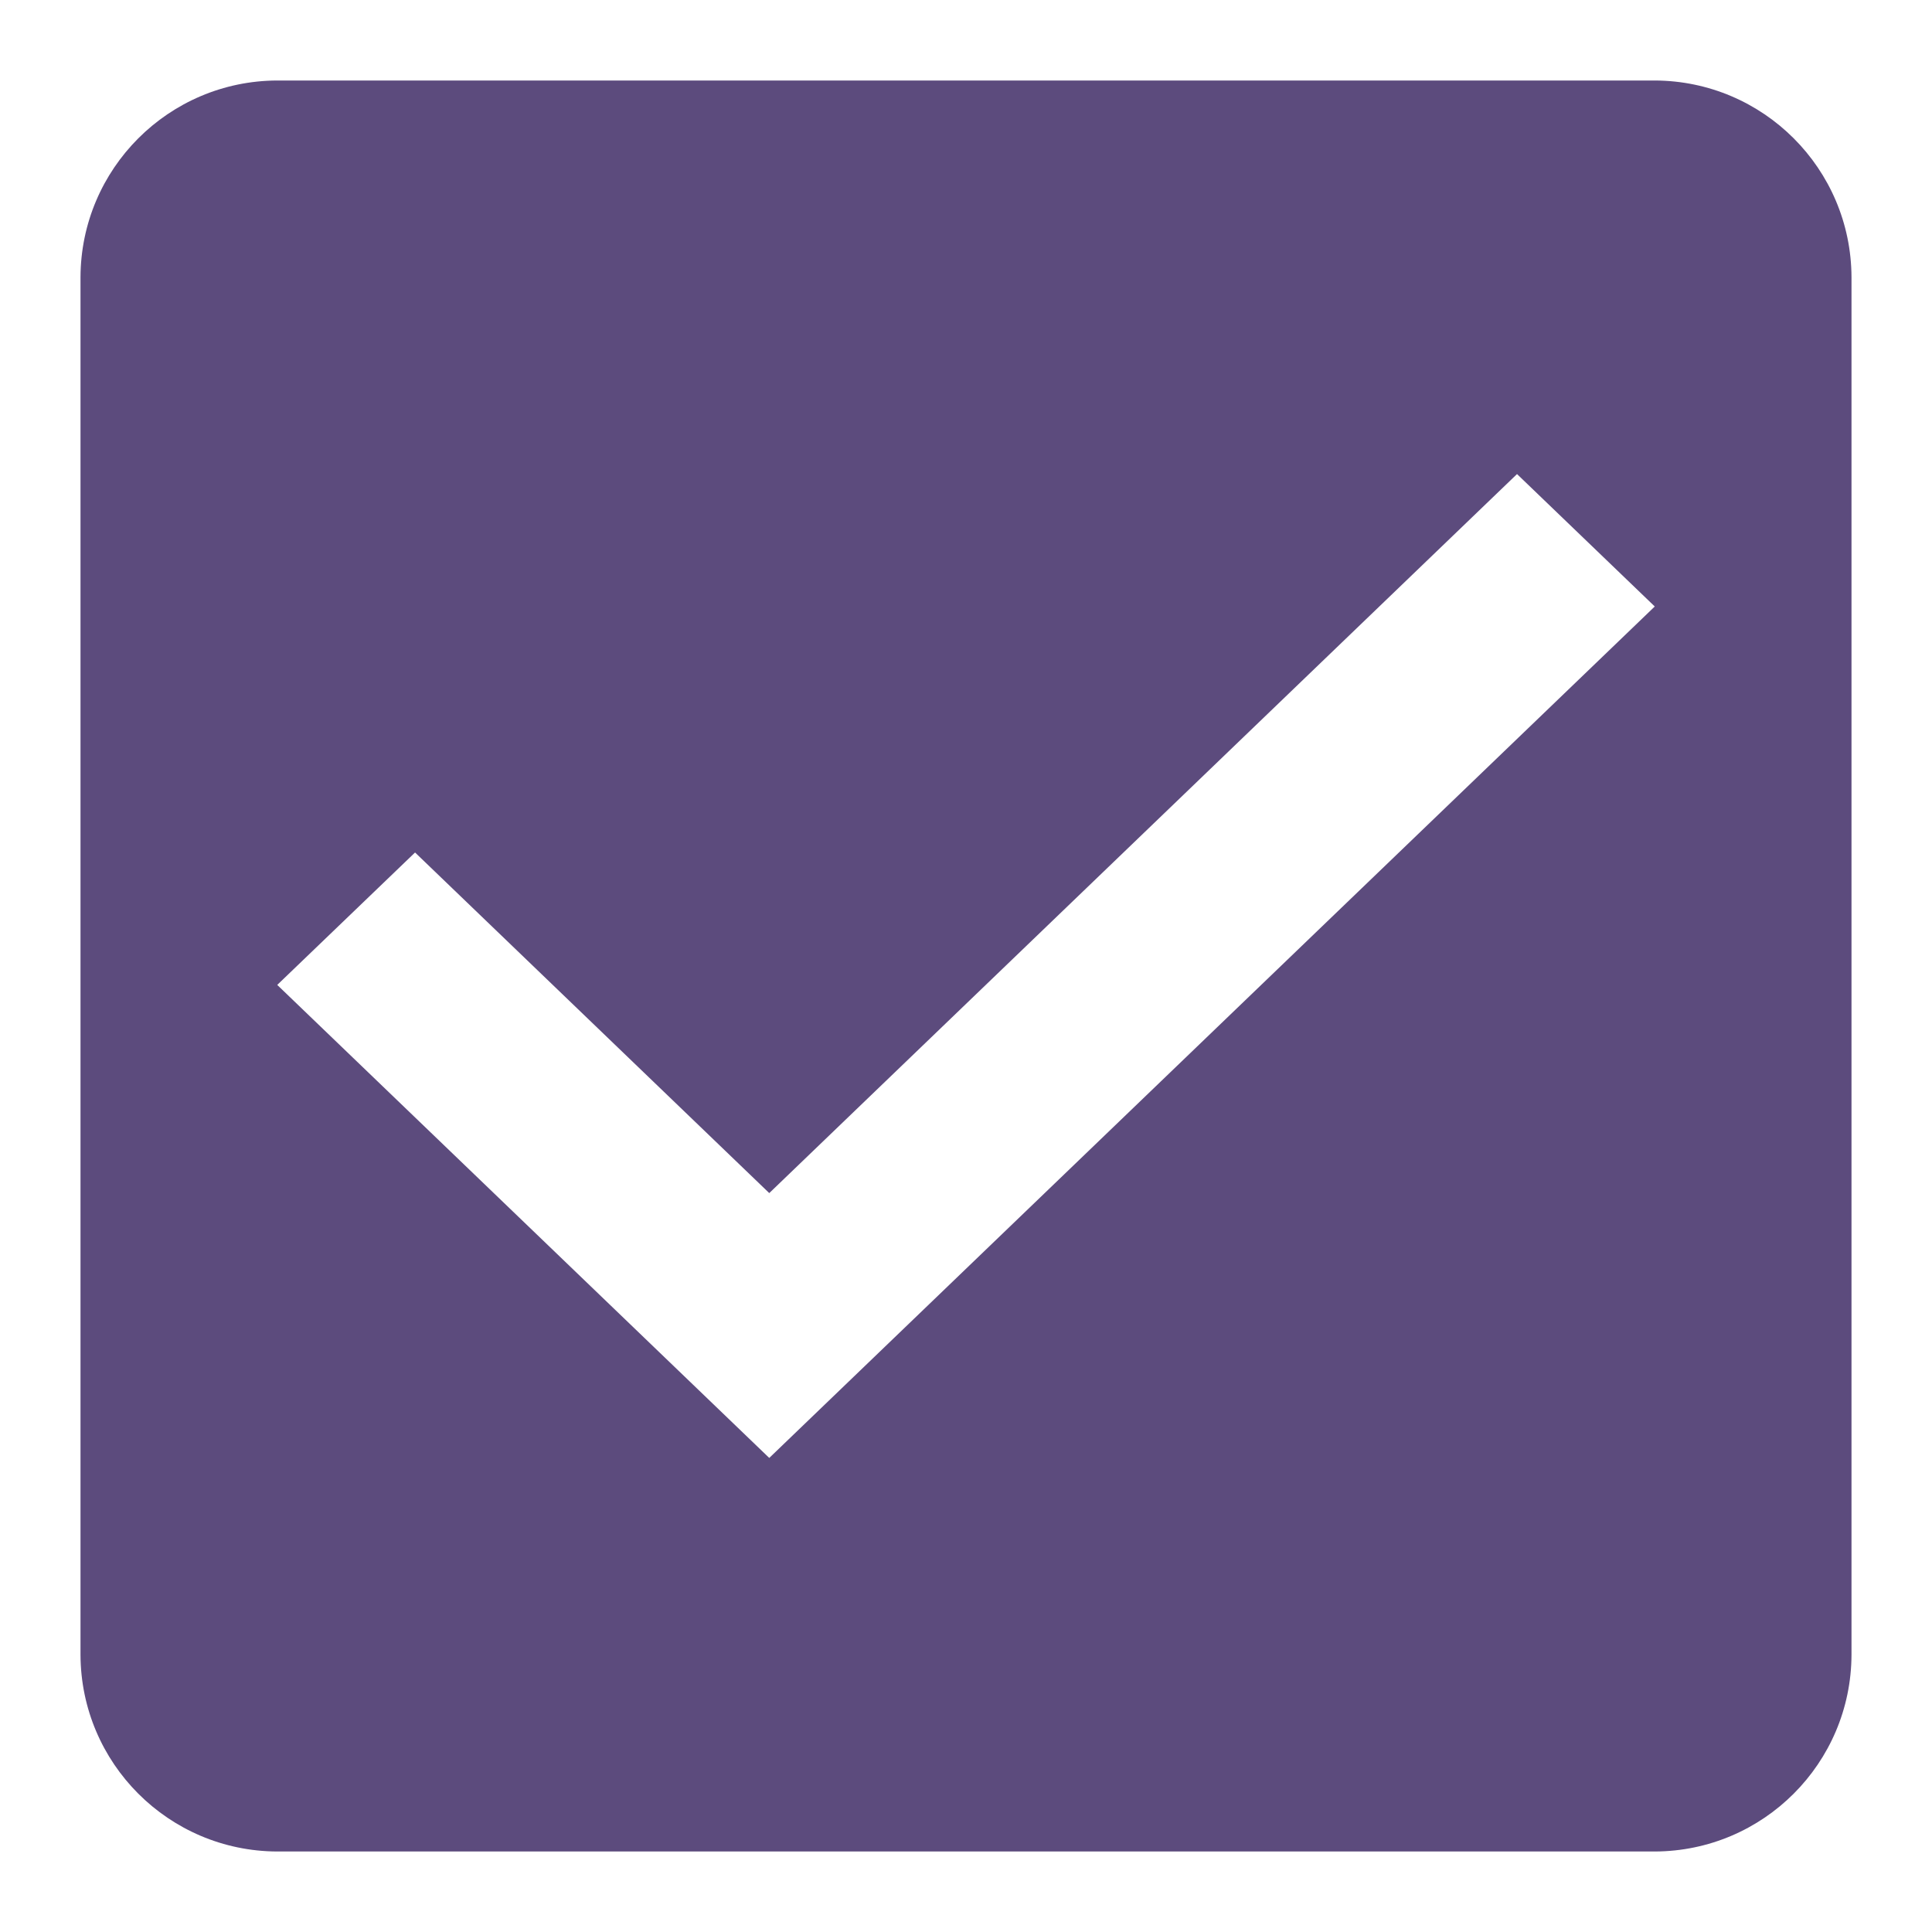
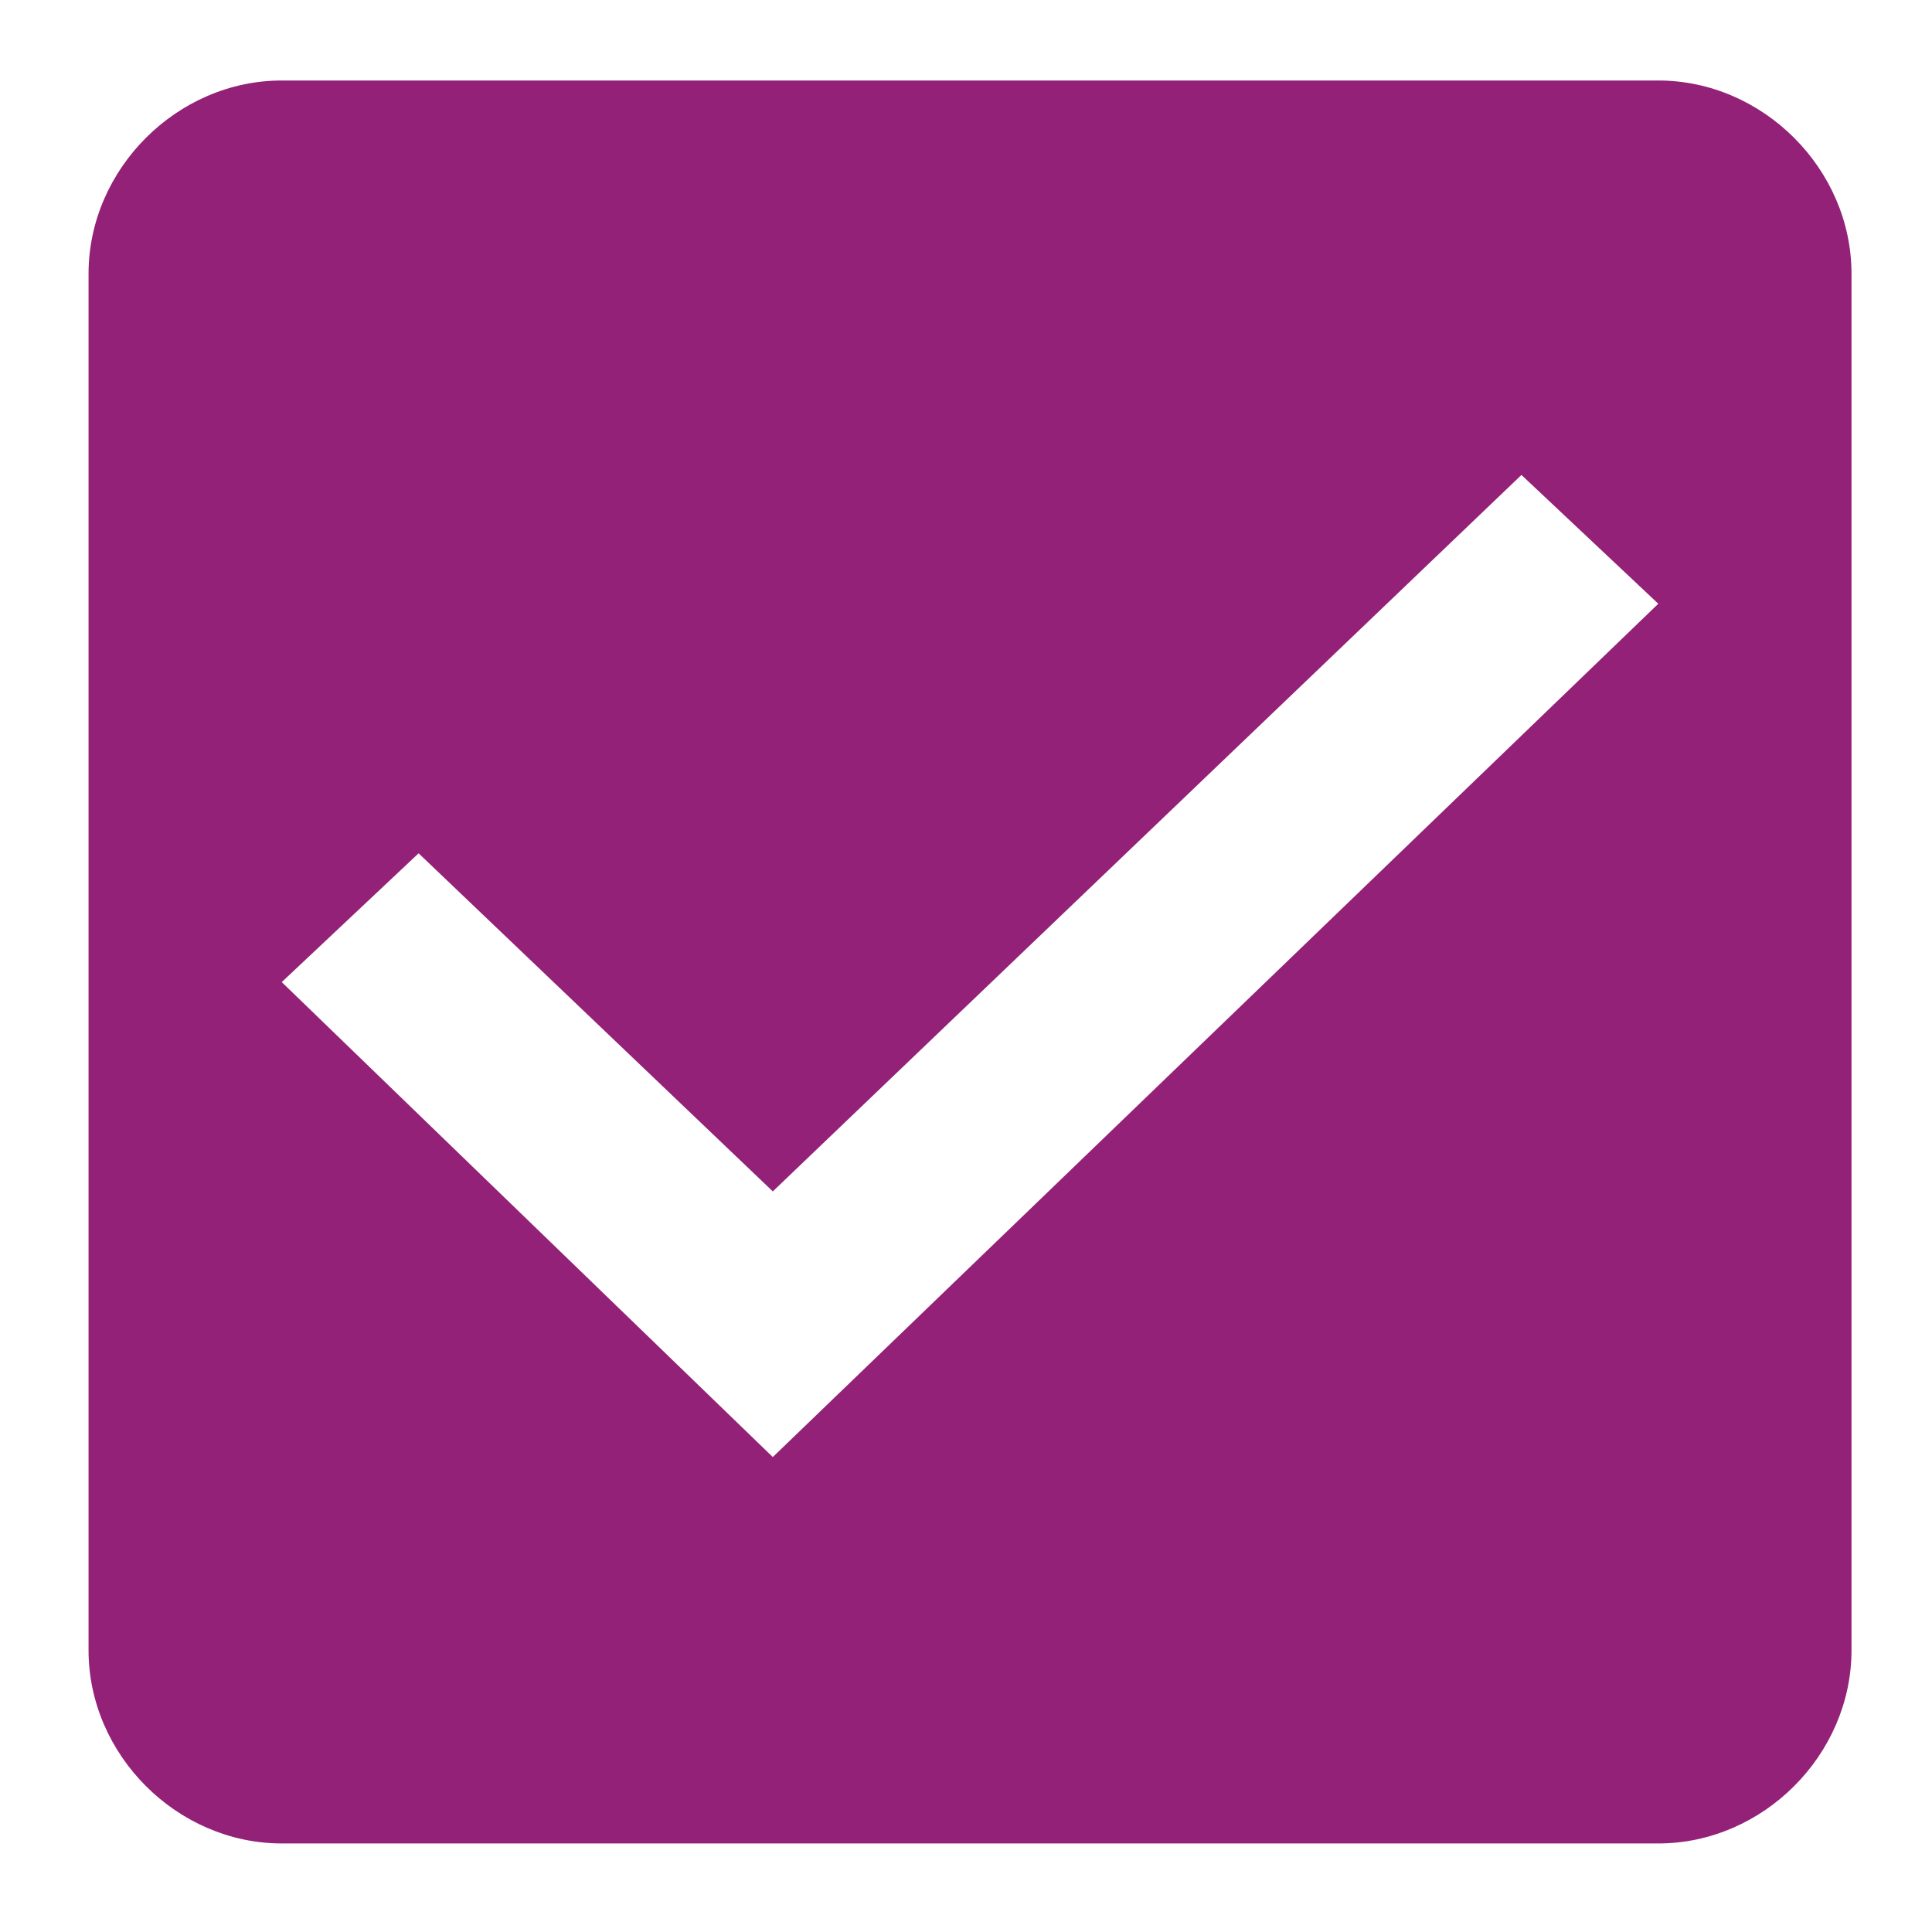
- <svg xmlns="http://www.w3.org/2000/svg" width="24" height="24" viewBox="0 0 24 24">
-   <defs>
-     <style type="text/css">
-             .cls-1{fill:#5c4b7d;fill-rule:evenodd}.cls-2{fill:none}
-         </style>
-   </defs>
+ <svg xmlns="http://www.w3.org/2000/svg" version="1.1" id="Layer_1" x="0px" y="0px" viewBox="0 0 24 24" style="enable-background:new 0 0 24 24;" xml:space="preserve">
+   <style type="text/css">
+ 	.st0{fill:#932178;}
+ 	.st1{fill:none;}
+ </style>
  <g id="check_active" transform="translate(-290 -244)">
-     <g id="Group_8199" data-name="Group 8199" transform="translate(291 245)">
-       <path id="check_on_light" d="M22.556 3H5.444A2.452 2.452 0 0 0 3 5.444v17.112A2.452 2.452 0 0 0 5.444 25h17.112A2.452 2.452 0 0 0 25 22.556V5.444A2.452 2.452 0 0 0 22.556 3zm-11 17.111l-6.112-5.876 1.712-1.645 4.4 4.231 9.289-8.932 1.711 1.645-11 10.577z" class="cls-1" transform="translate(-3 -3)" />
+     <g id="Group_8199" transform="translate(291 245)">
+       <path id="check_on_light" class="st0" d="M19.6,0H2.5C1.2,0,0.1,1.1,0.1,2.4v17.1c0,1.3,1.1,2.4,2.4,2.4h17.1    c1.3,0,2.4-1.1,2.4-2.4V2.4C22,1.1,20.9,0,19.6,0z M8.6,17.1l-6.1-5.9l1.7-1.6l4.4,4.2l9.3-8.9l1.7,1.6    C19.6,6.5,8.6,17.1,8.6,17.1z" />
    </g>
-     <path id="Rectangle_4538" d="M0 0h24v24H0z" class="cls-2" data-name="Rectangle 4538" transform="translate(290 244)" />
+     <path id="Rectangle_4538" class="st1" d="M290,244h24v24h-24V244z" />
  </g>
</svg>
